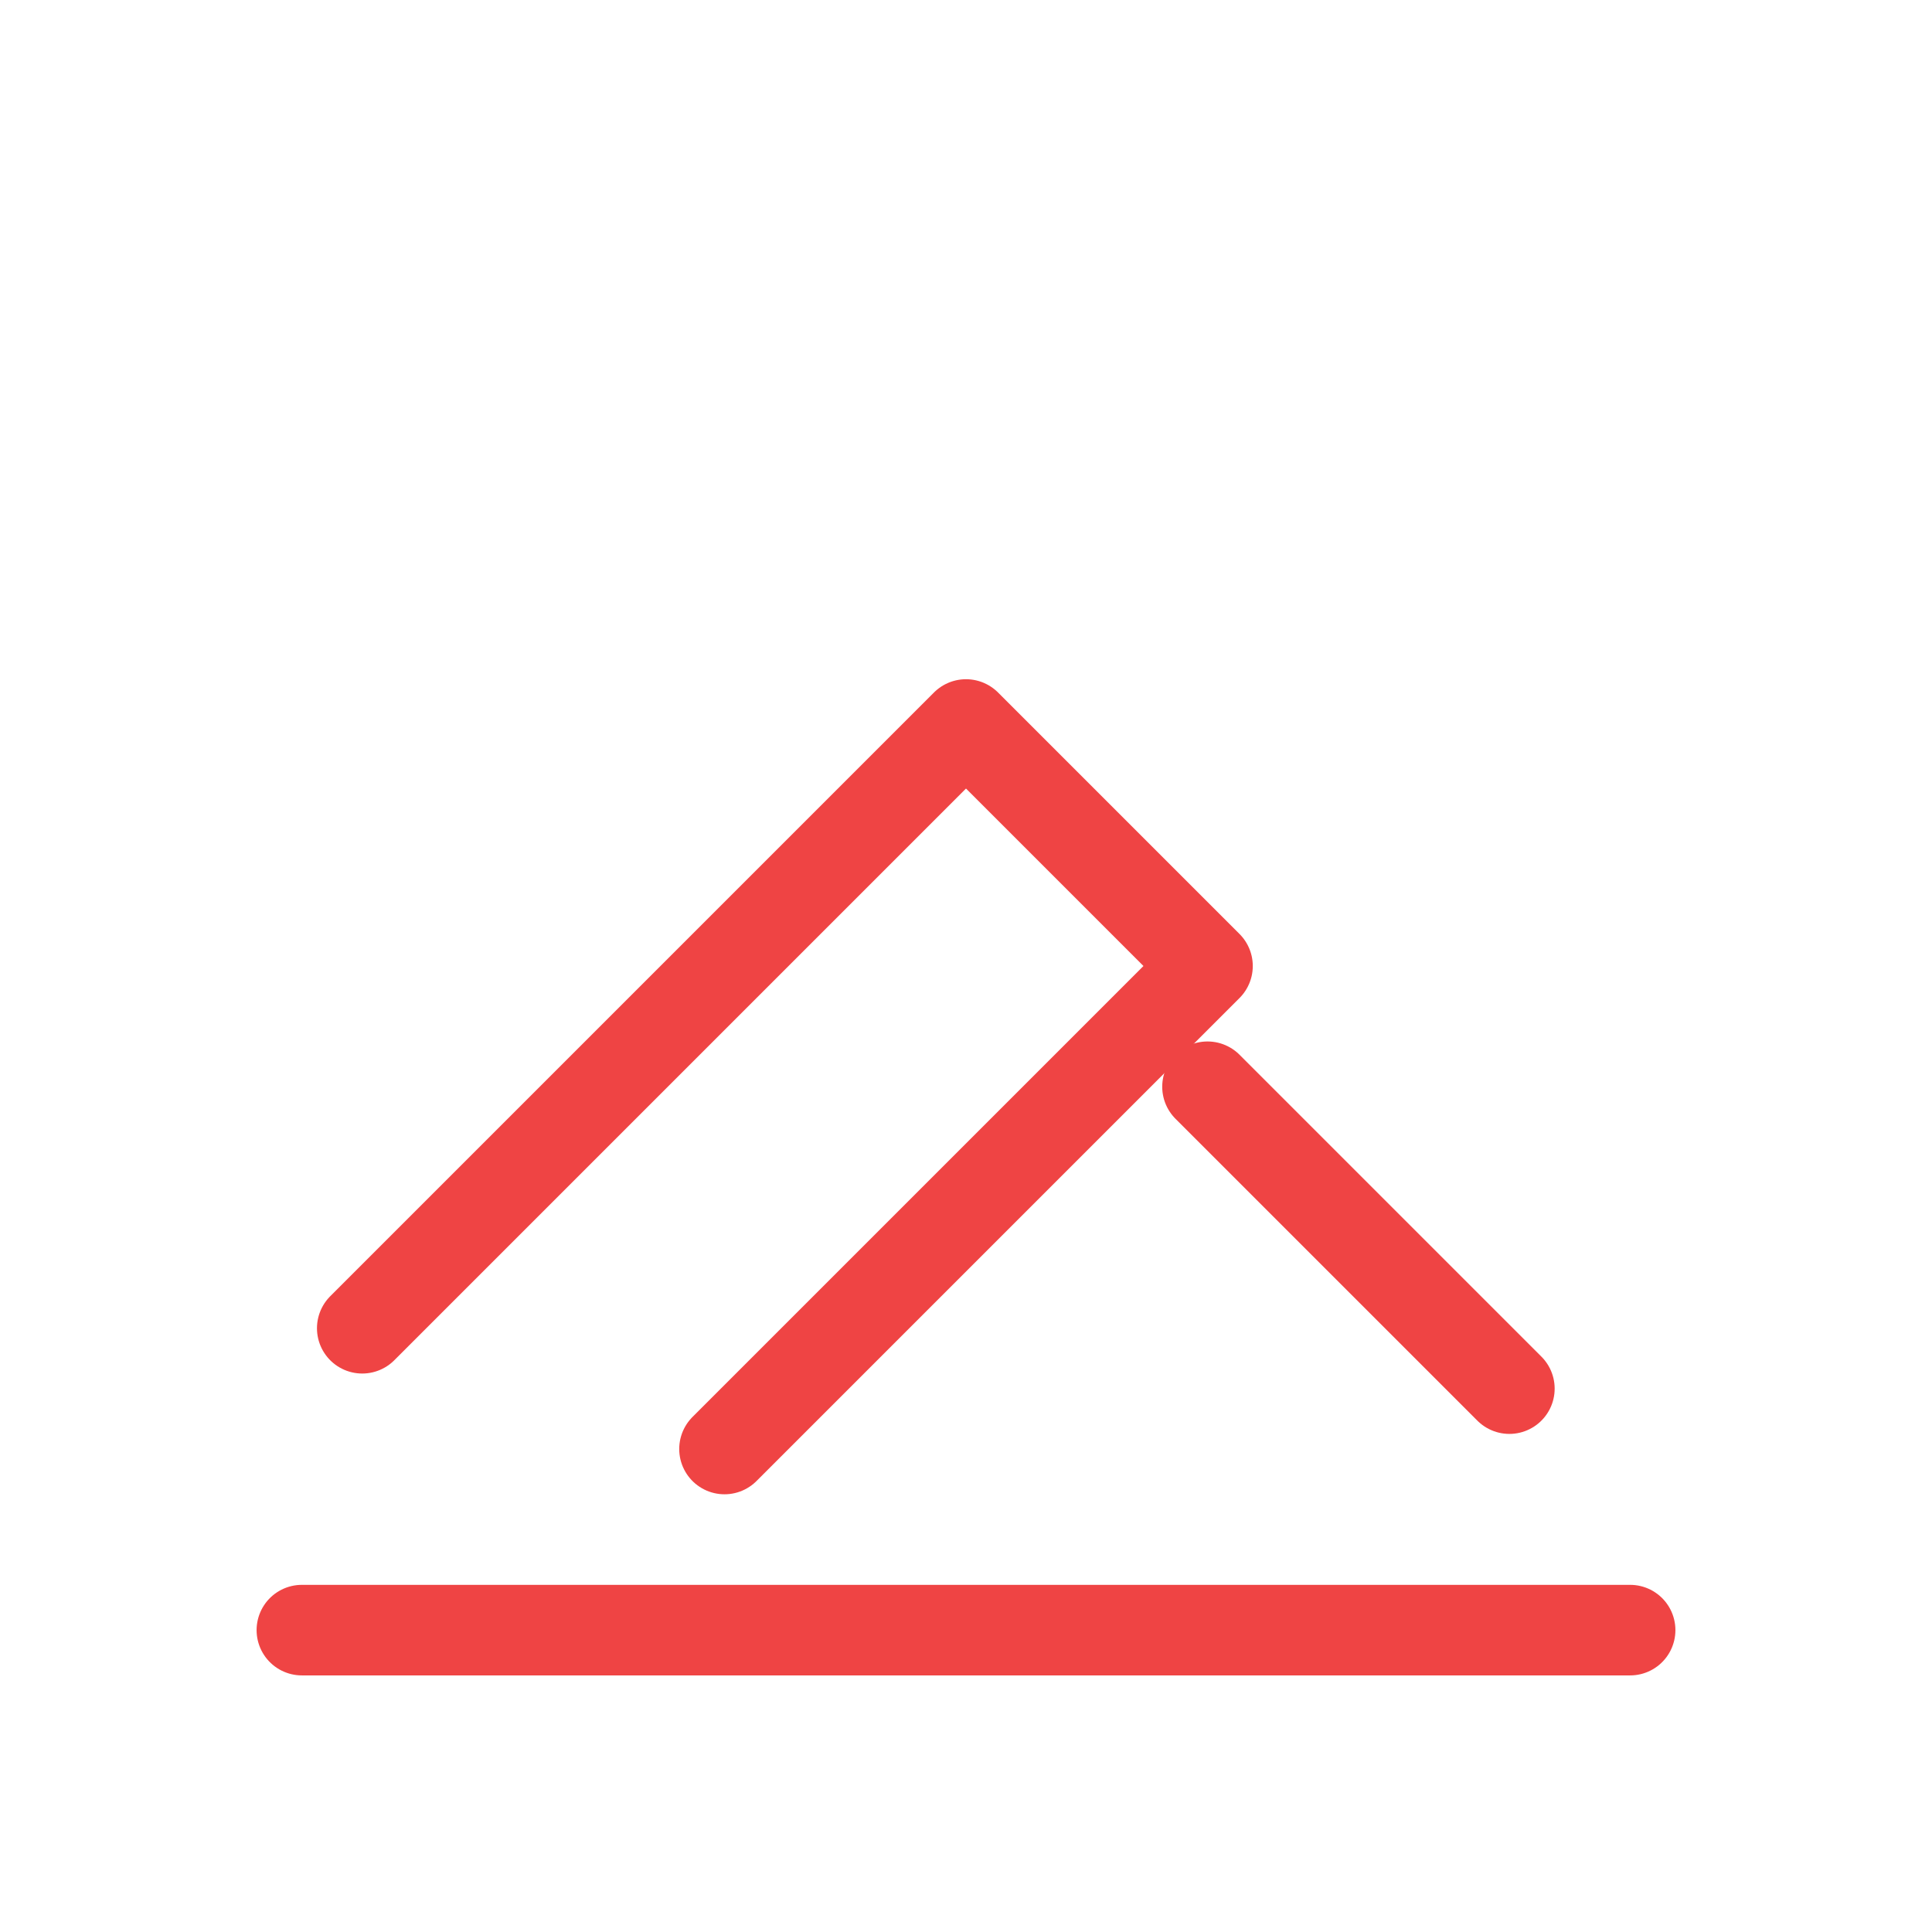
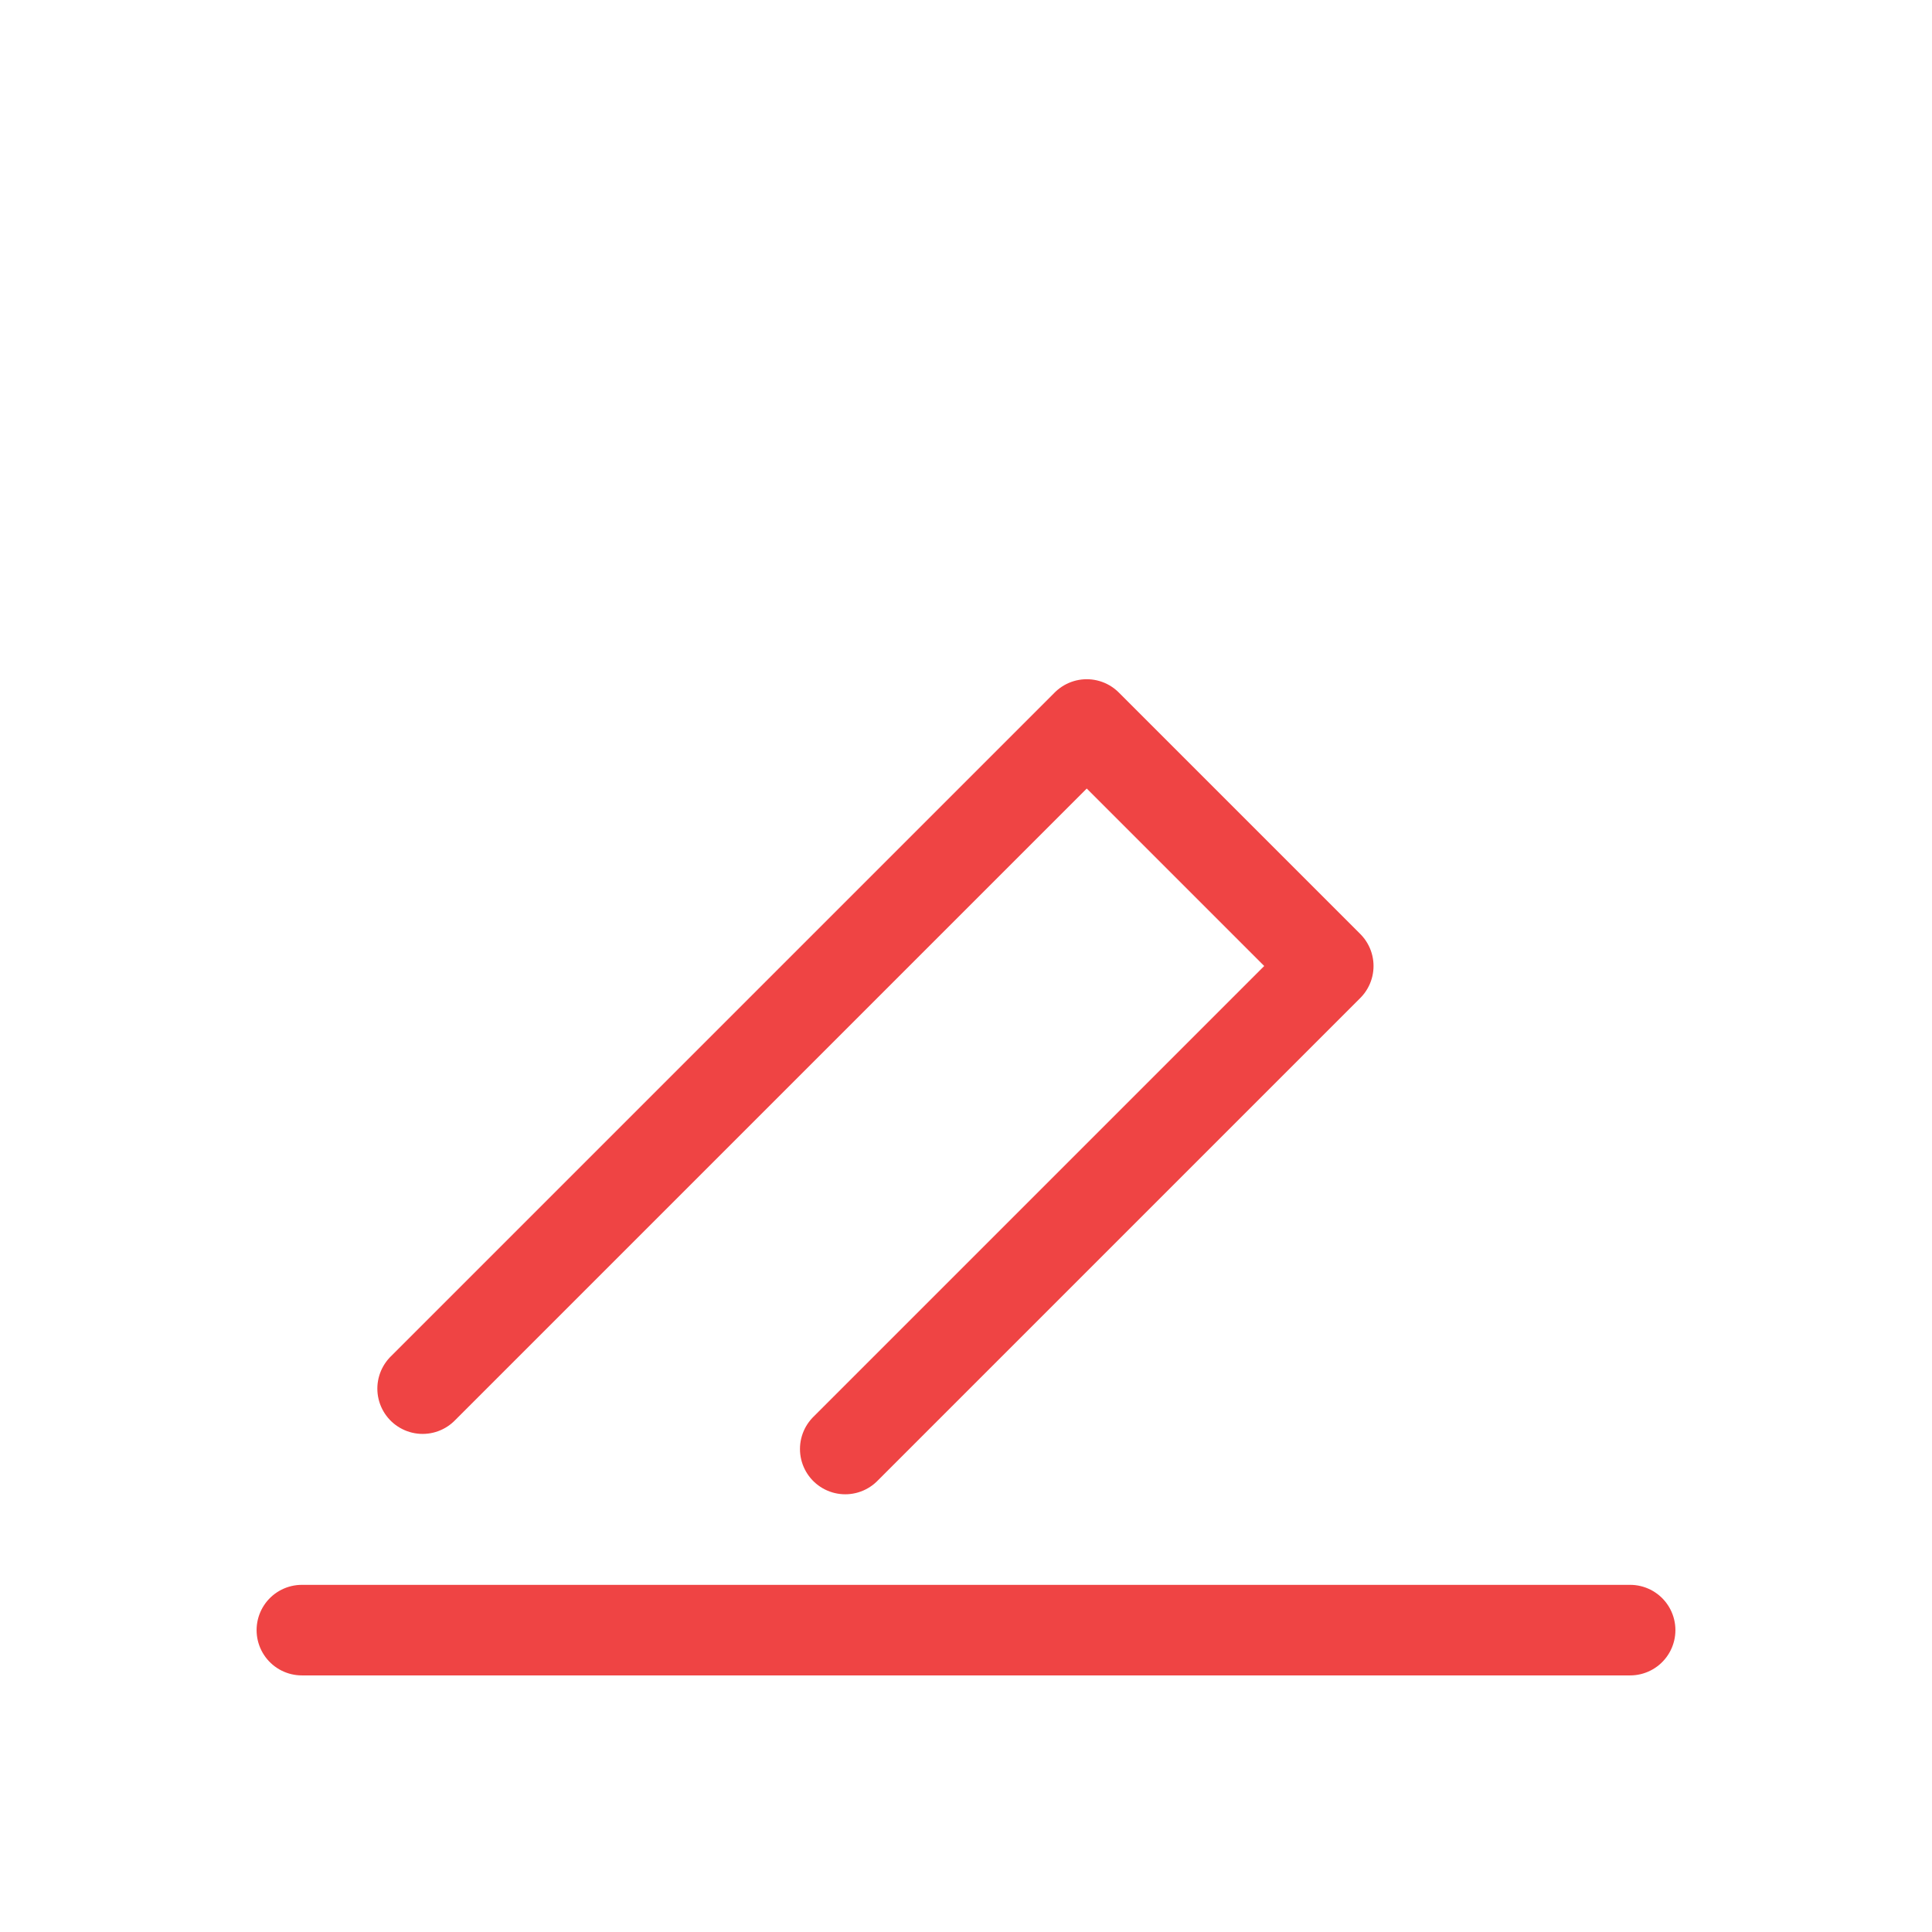
<svg xmlns="http://www.w3.org/2000/svg" width="64" height="64" viewBox="0 0 64 64">
  <g fill="none" stroke="#ef4444" stroke-width="3" stroke-linecap="round" stroke-linejoin="round">
-     <path d="M12 44 l20-20 8 8 -16 16" />
-     <path d="M40 36 l10 10" />
+     <path d="M14 46 l22-22 8 8 -16 16" />
    <path d="M10 54 h44" />
  </g>
</svg>
